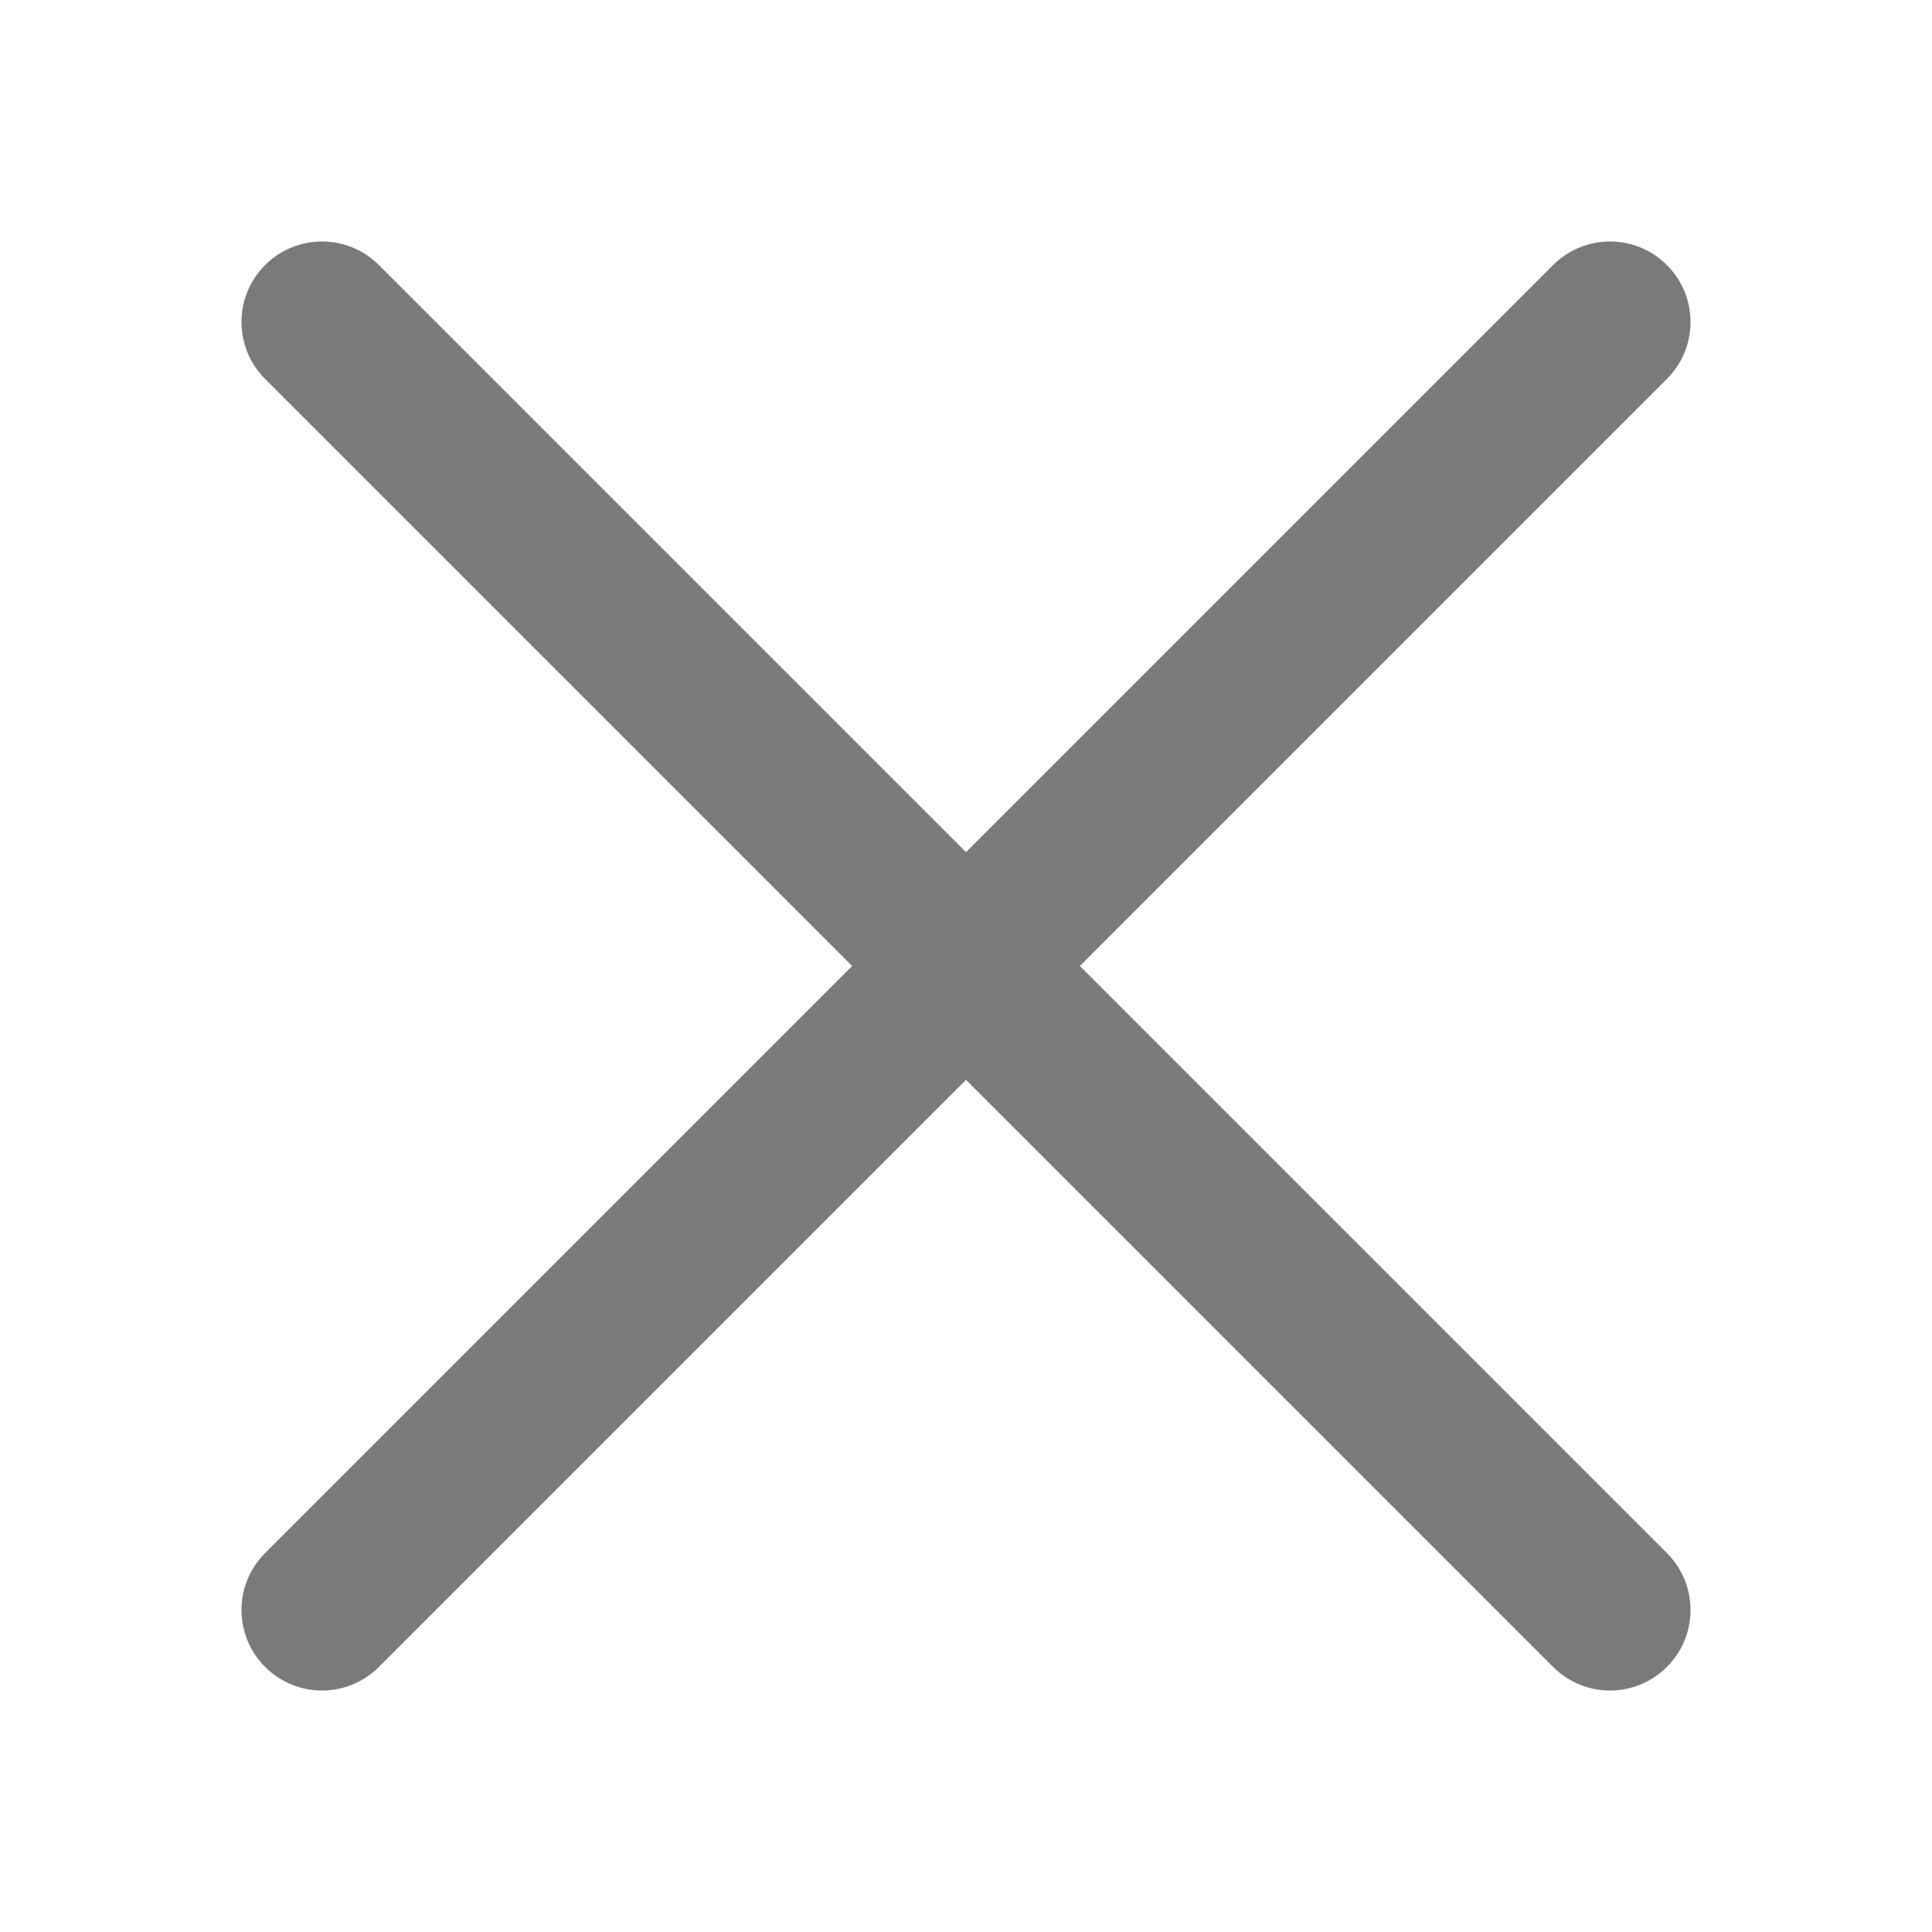
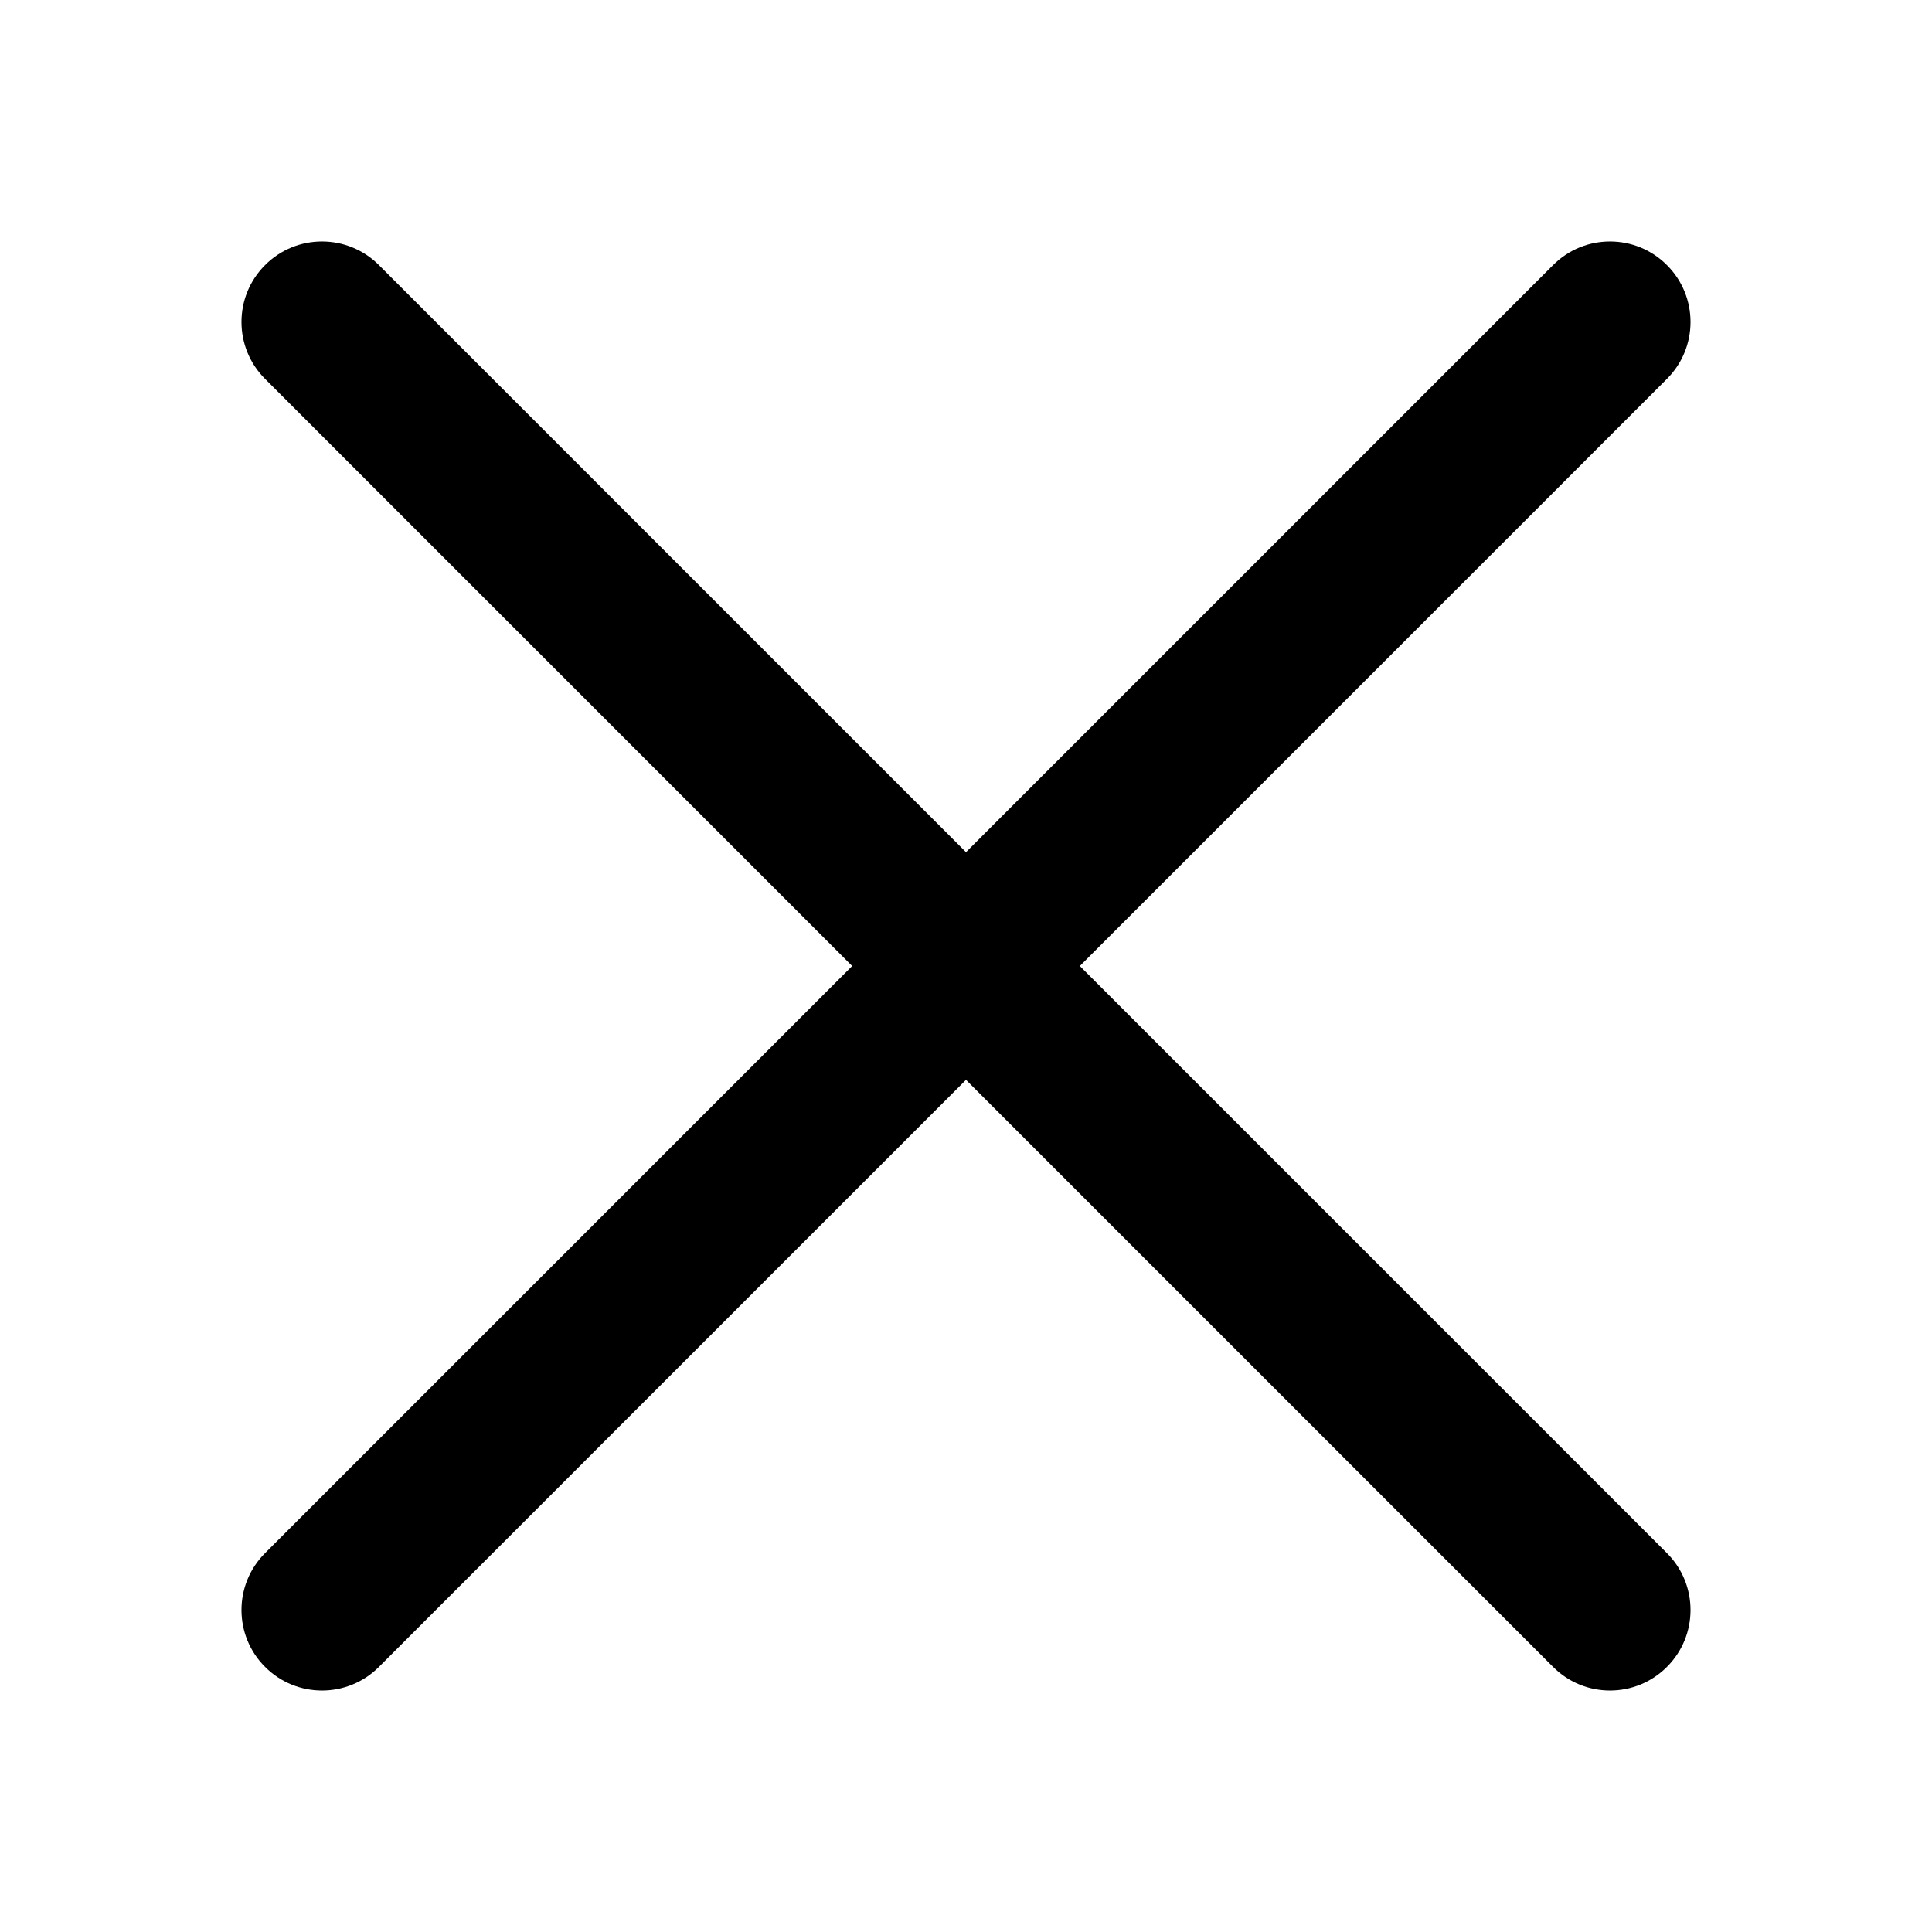
<svg xmlns="http://www.w3.org/2000/svg" width="24" height="24" viewBox="0 0 24 24" fill="none">
-   <path d="M19.293 3.293C19.683 2.902 20.317 2.902 20.707 3.293C21.098 3.683 21.098 4.317 20.707 4.707L13.414 12L20.707 19.293C21.098 19.683 21.098 20.317 20.707 20.707C20.317 21.098 19.683 21.098 19.293 20.707L12 13.414L4.707 20.707C4.317 21.098 3.683 21.098 3.293 20.707C2.902 20.317 2.902 19.683 3.293 19.293L10.586 12L3.293 4.707C2.902 4.317 2.902 3.683 3.293 3.293C3.683 2.902 4.317 2.902 4.707 3.293L12 10.586L19.293 3.293Z" fill="#7A7A7A" />
+   <path d="M19.293 3.293C19.683 2.902 20.317 2.902 20.707 3.293C21.098 3.683 21.098 4.317 20.707 4.707L13.414 12L20.707 19.293C21.098 19.683 21.098 20.317 20.707 20.707C20.317 21.098 19.683 21.098 19.293 20.707L12 13.414L4.707 20.707C4.317 21.098 3.683 21.098 3.293 20.707C2.902 20.317 2.902 19.683 3.293 19.293L10.586 12L3.293 4.707C2.902 4.317 2.902 3.683 3.293 3.293C3.683 2.902 4.317 2.902 4.707 3.293L12 10.586L19.293 3.293Z" fill="currentColor" />
</svg>
